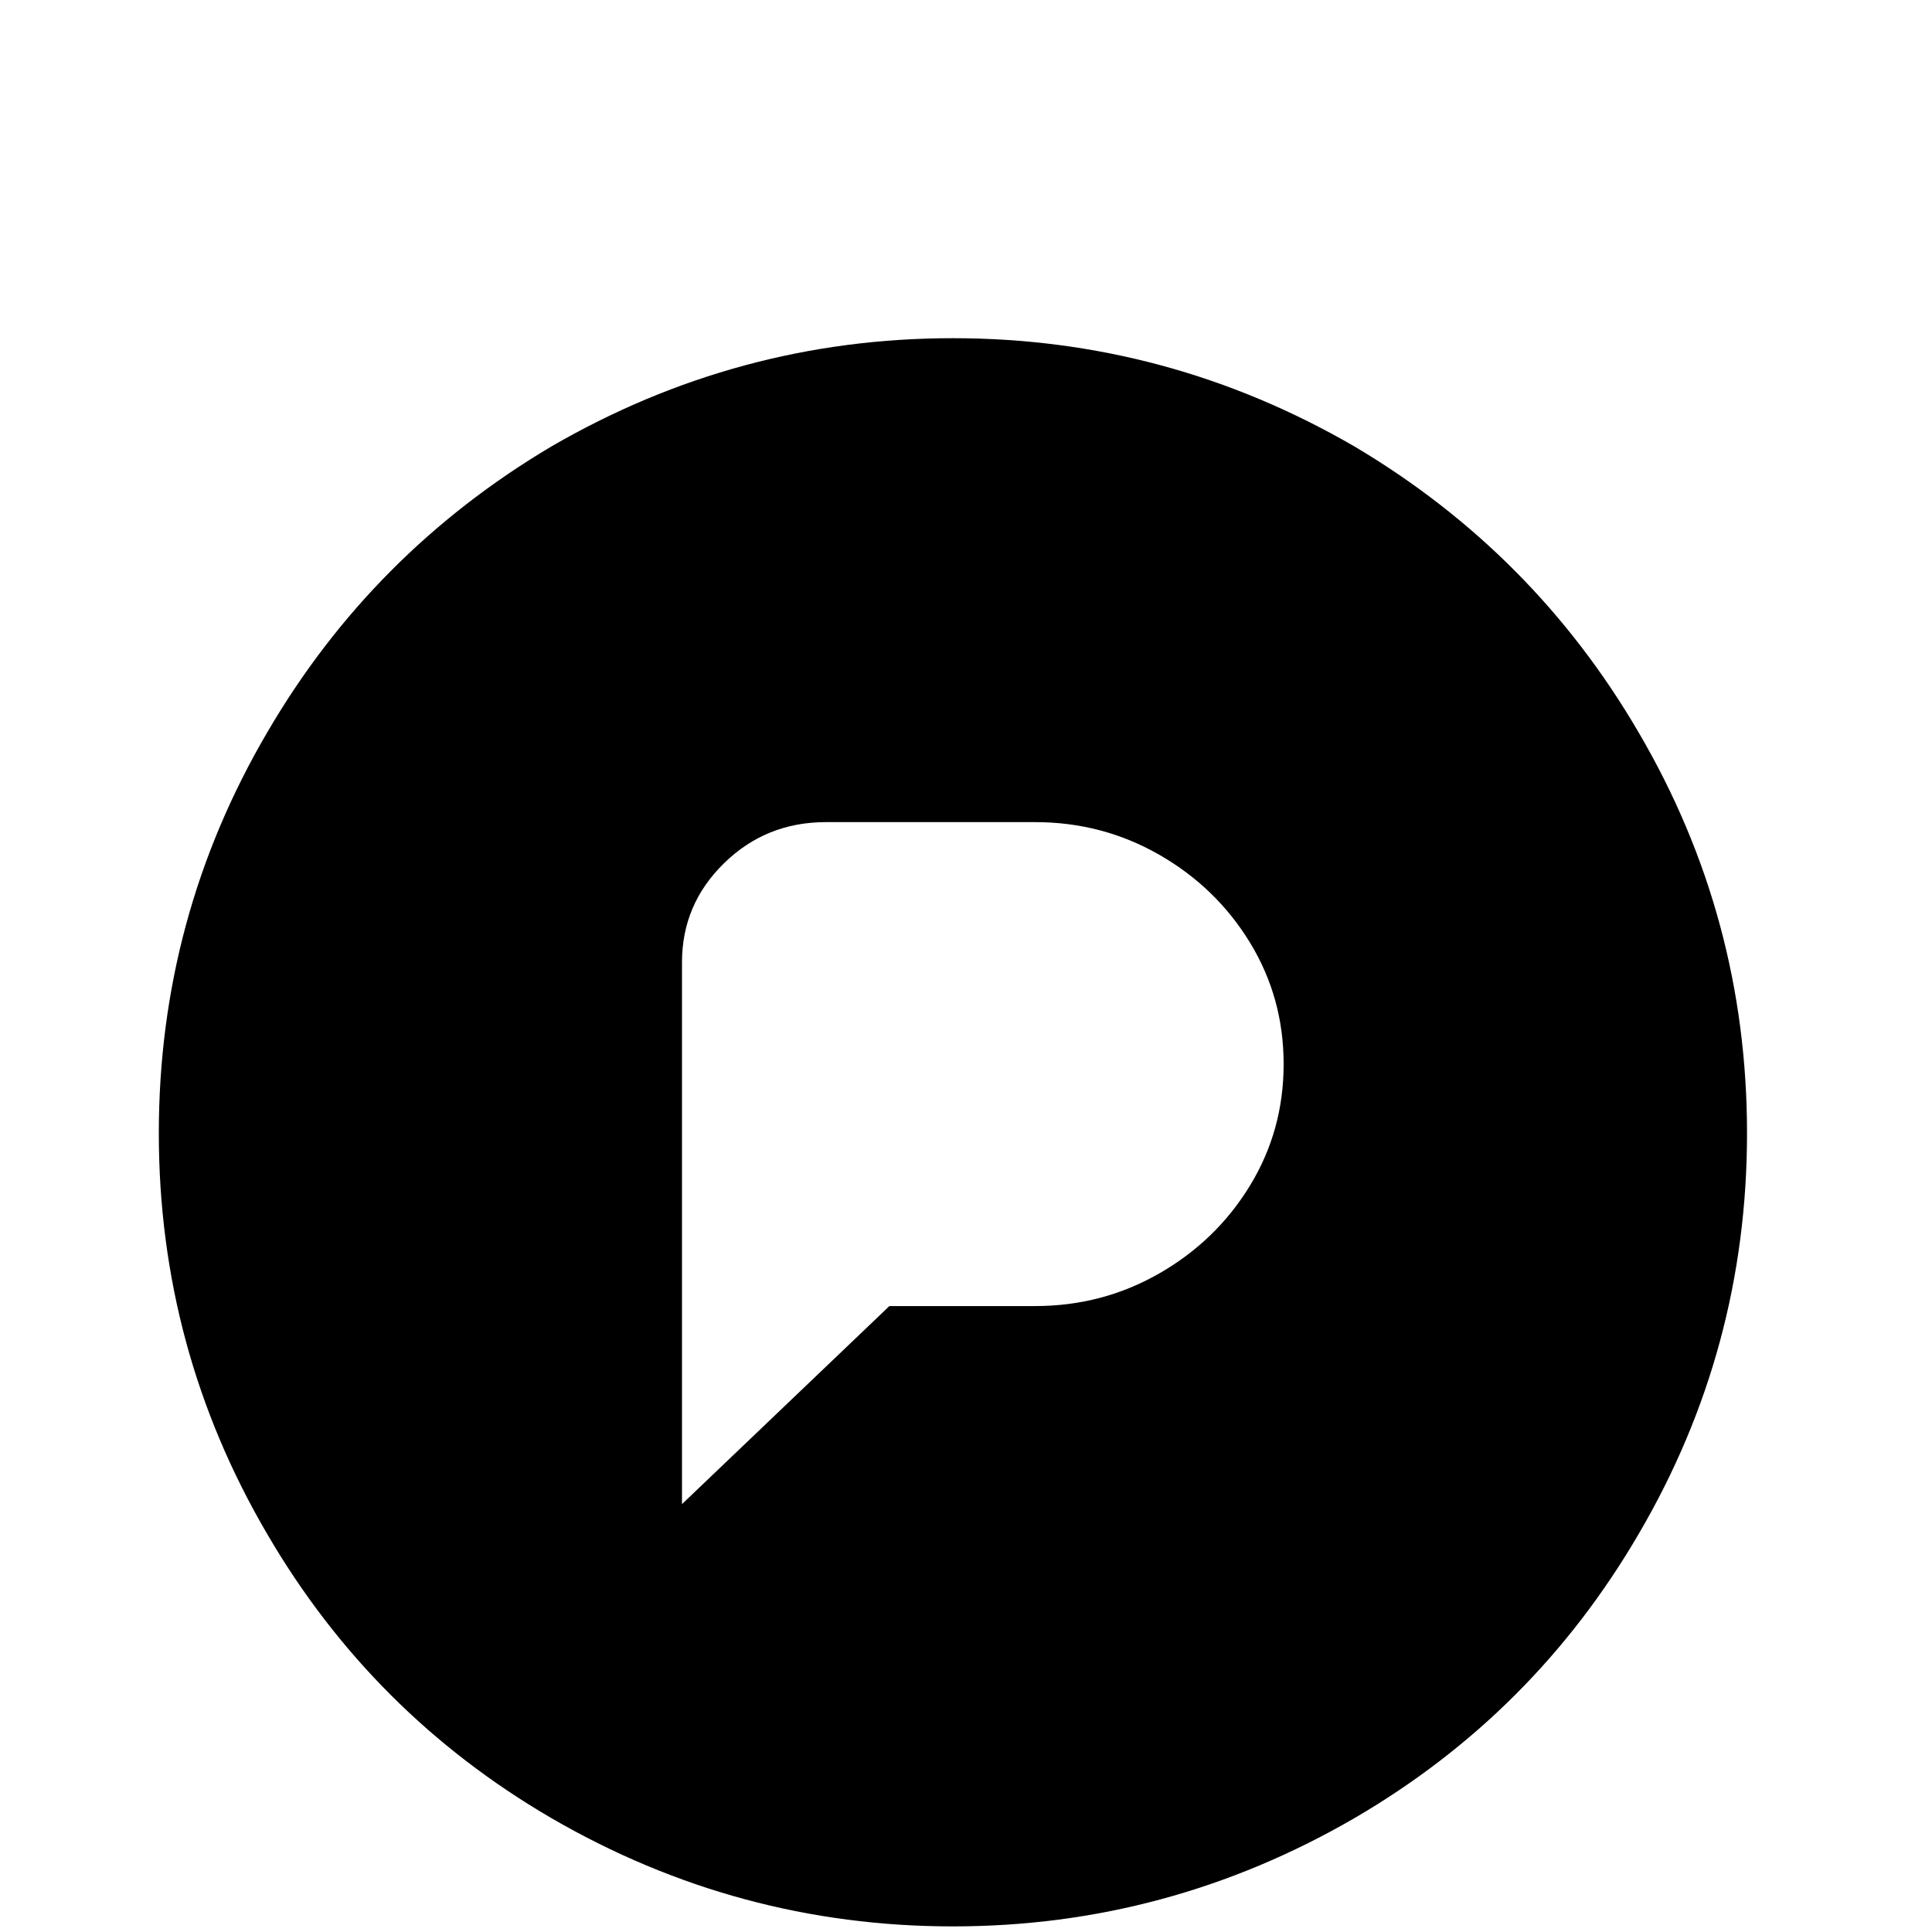
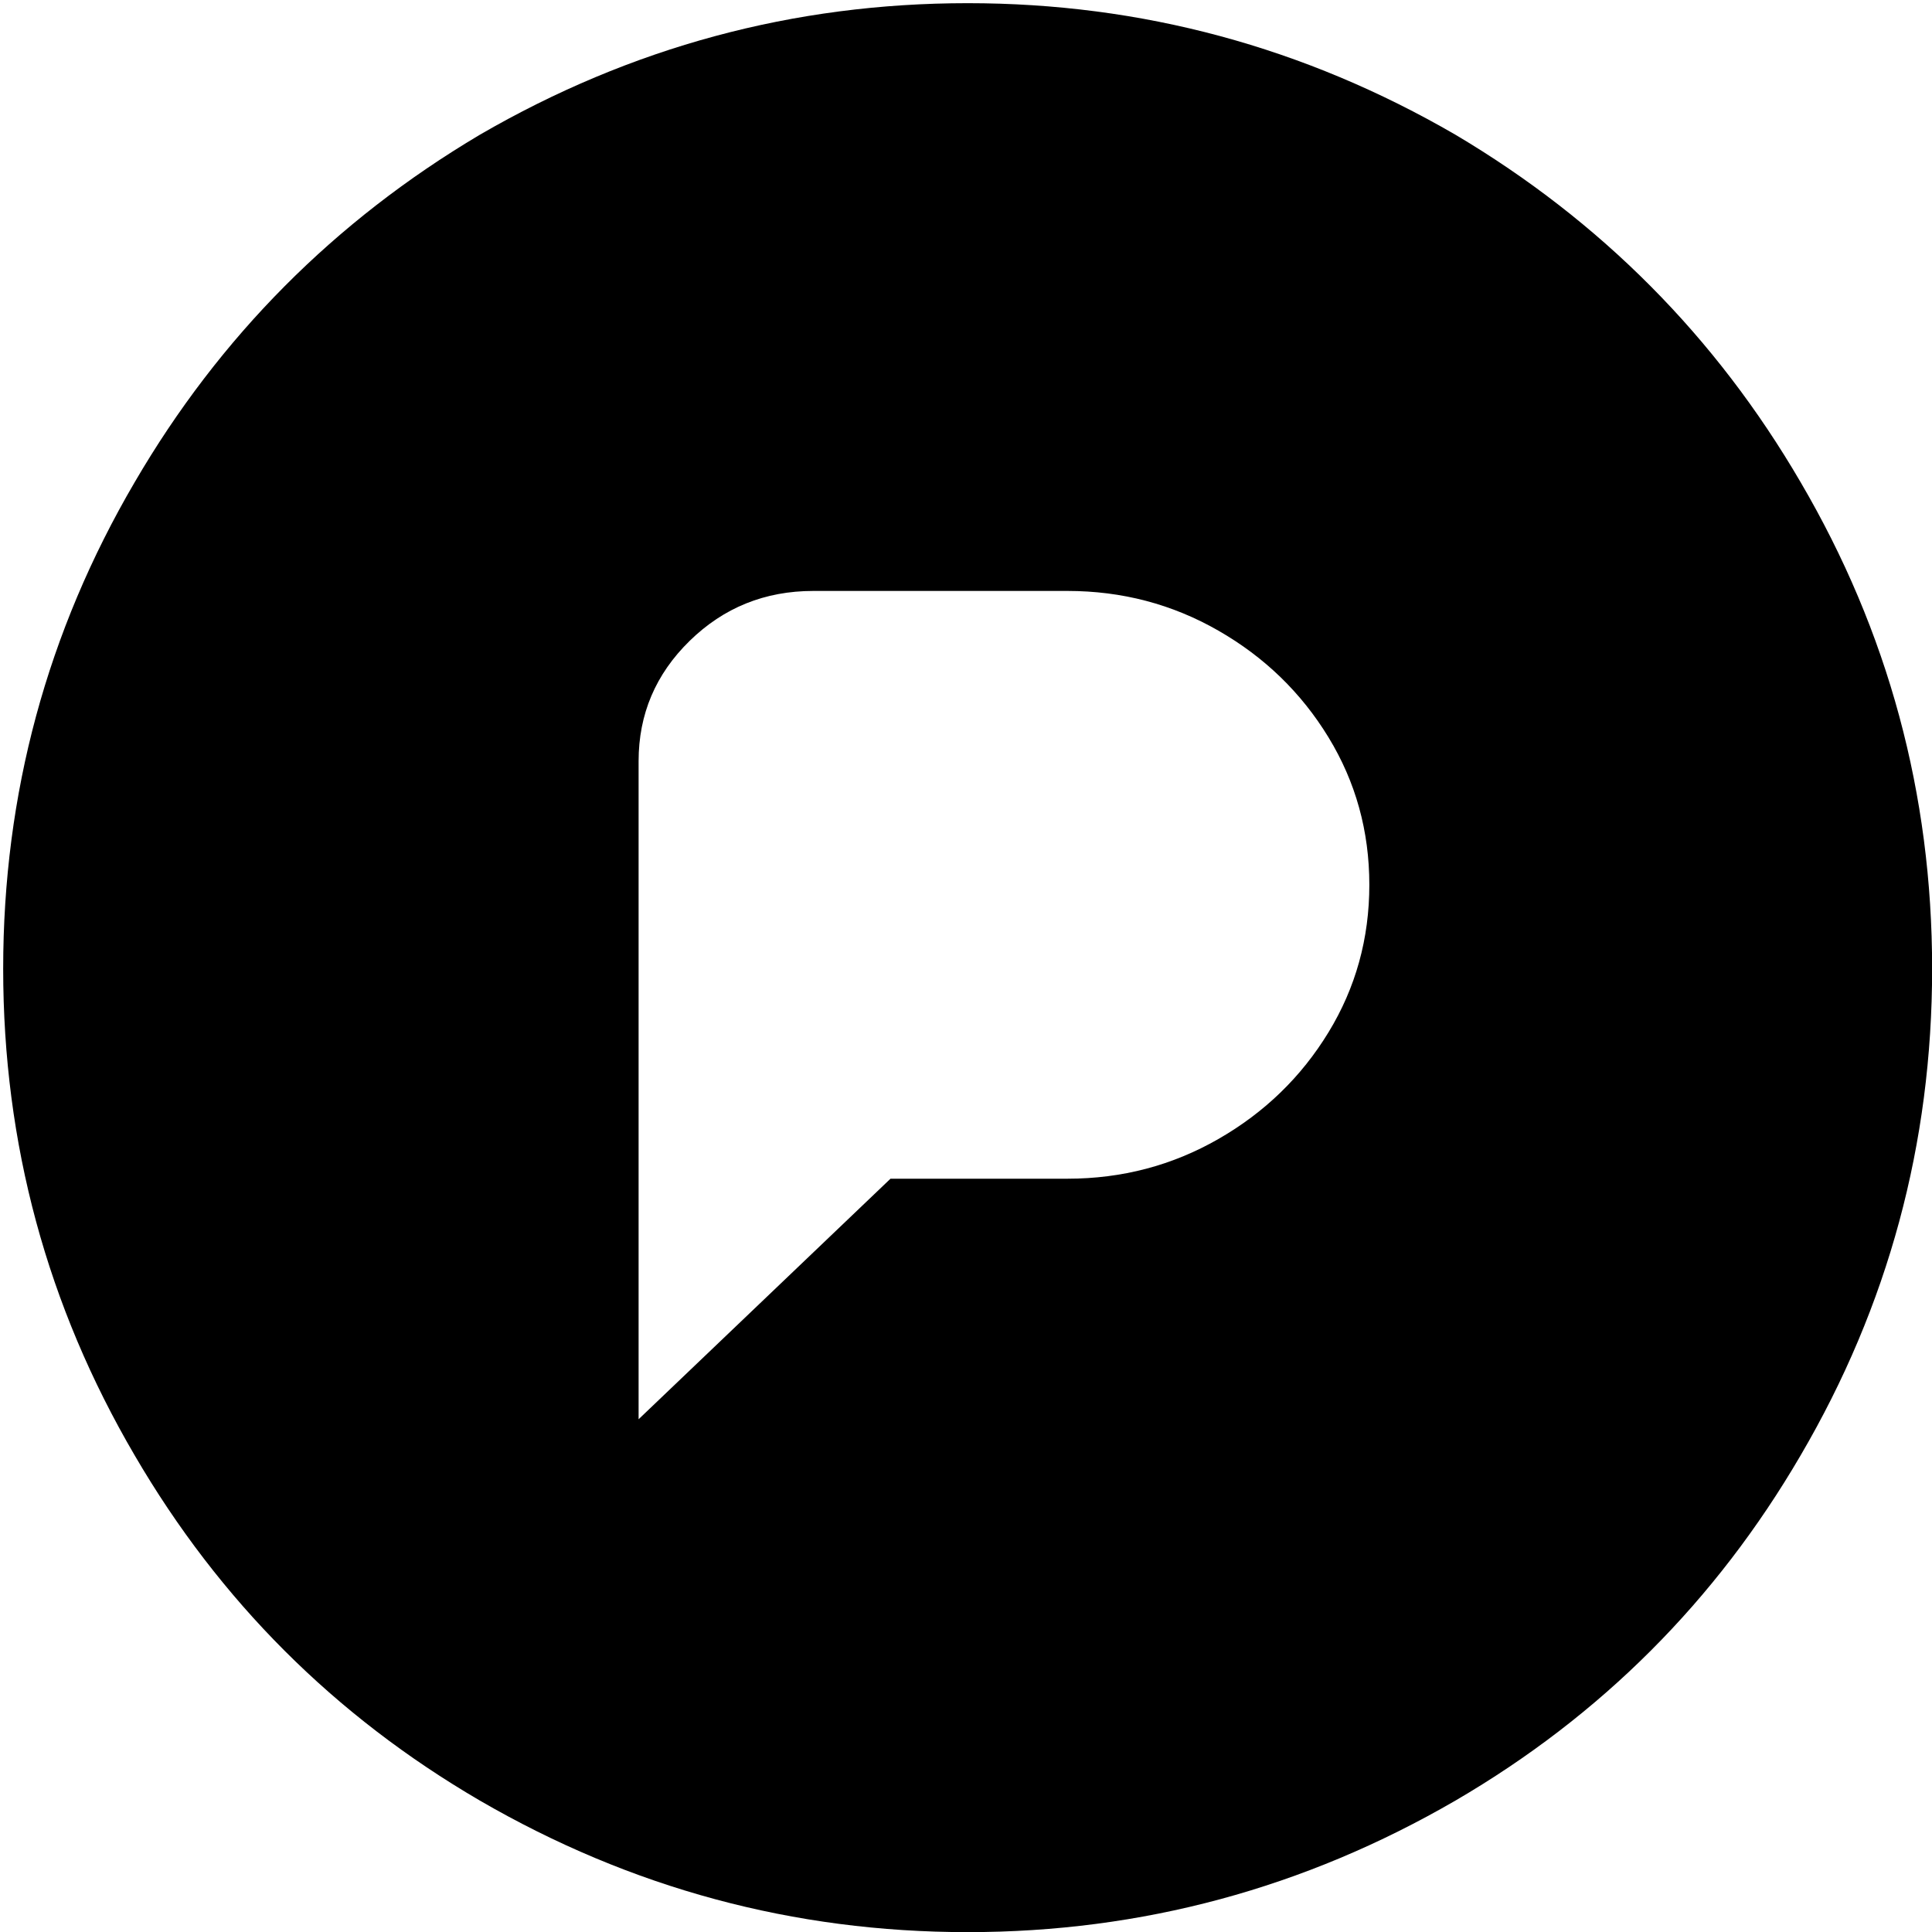
- <svg xmlns="http://www.w3.org/2000/svg" width="800px" height="800px" viewBox="-10 -5 1034 1034" version="1.1">
-   <path fill="#000000" d="M500 176q-115 0 -215 58q-96 57 -152 153q-58 99 -58 214.5t58 214.5q56 96 152 152q100 58 215 58t215 -58q96 -56 152 -152q58 -99 58 -214.5t-58 -214.5q-56 -96 -152 -153q-100 -58 -215 -58zM432 435h112q36 0 66.5 17.5t48.5 47t18 65t-18 65t-48.5 47t-66.5 17.5 h-78l-111 106v-290q0 -31 22.5 -53t54.5 -22z" />
+ <svg xmlns="http://www.w3.org/2000/svg" viewBox="-10 -5 1034 1034">
+   <path d="m 507.885,-3.298 q -139.673,0 -261.128,70.444 Q 130.161,136.375 62.146,252.972 -8.298,373.212 -8.298,513.493 q 0,140.28 70.444,260.521 68.015,116.597 184.611,184.611 121.455,70.444 261.128,70.444 139.673,0 261.128,-70.444 116.597,-68.015 184.611,-184.611 70.444,-120.24 70.444,-260.521 0,-140.28 -70.444,-260.521 Q 885.61,136.375 769.013,67.146 647.558,-3.298 507.885,-3.298 Z M 425.296,311.27 h 136.029 q 43.724,0 80.767,21.255 37.044,21.255 58.906,57.084 21.862,35.829 21.862,78.946 0,43.116 -21.862,78.946 -21.862,35.829 -58.906,57.084 -37.044,21.255 -80.767,21.255 H 466.591 L 331.776,754.58 V 402.361 q 0,-37.651 27.327,-64.371 27.327,-26.72 66.193,-26.72 z" />
</svg>
